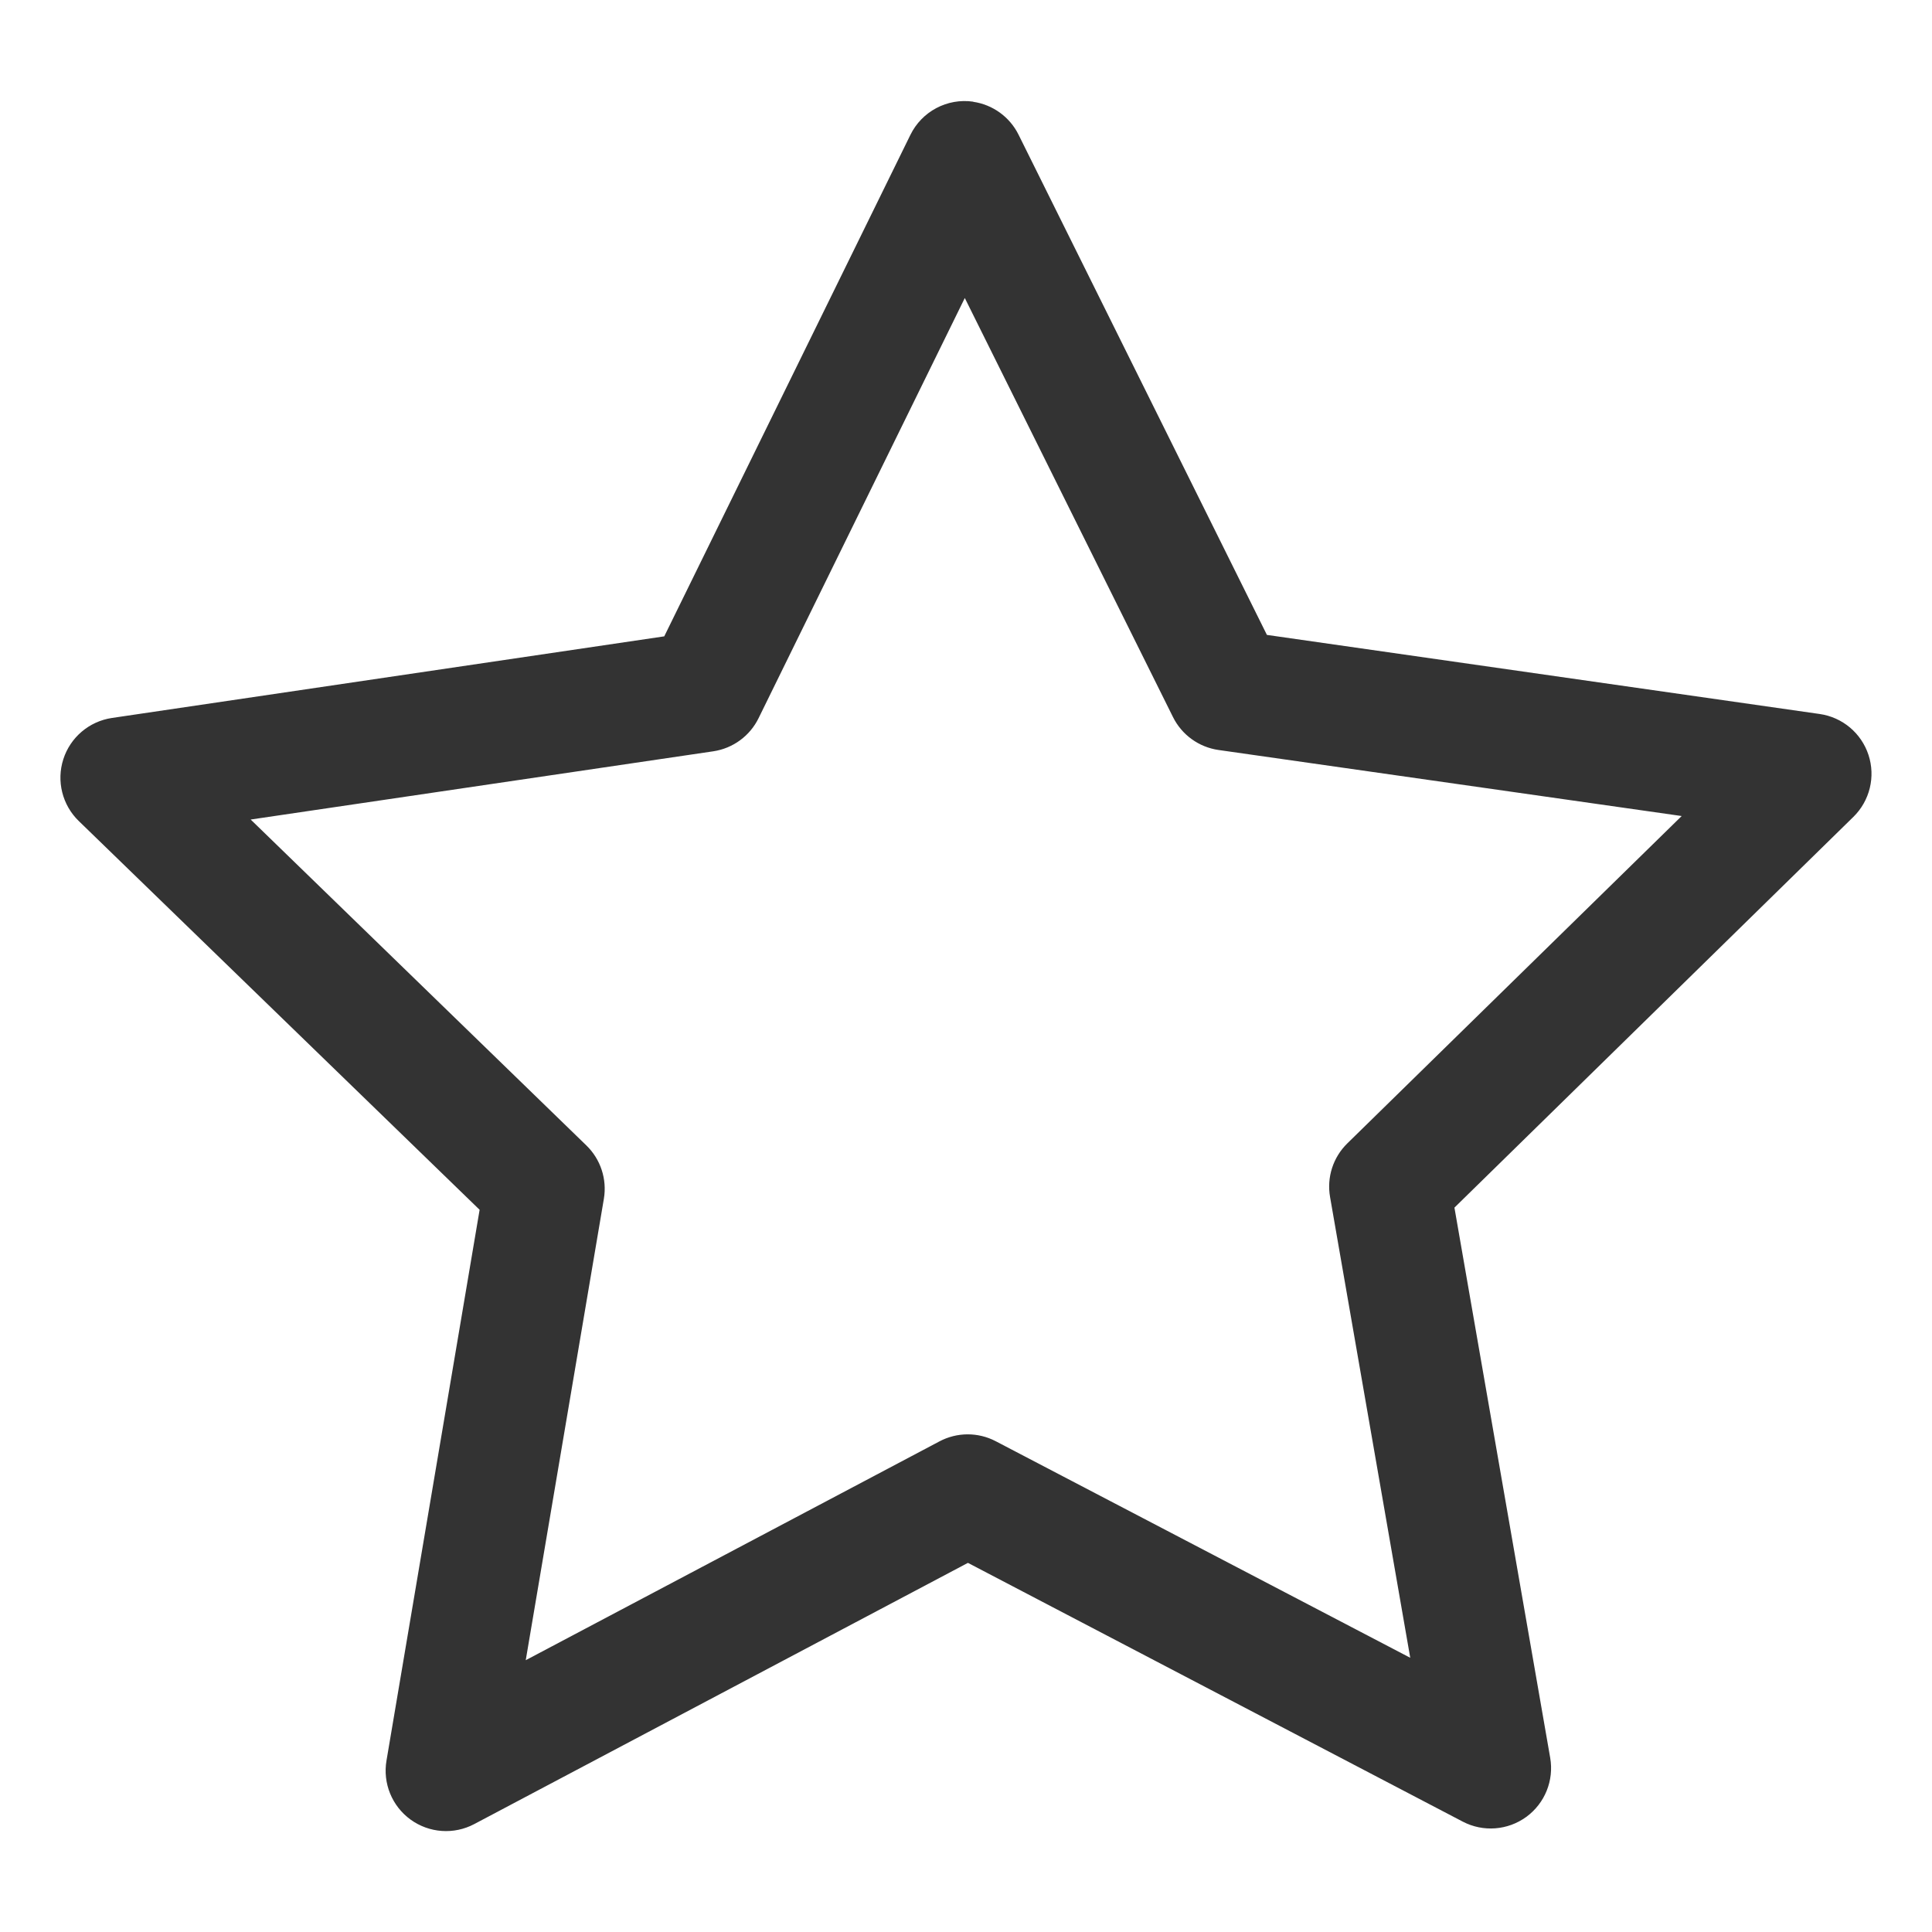
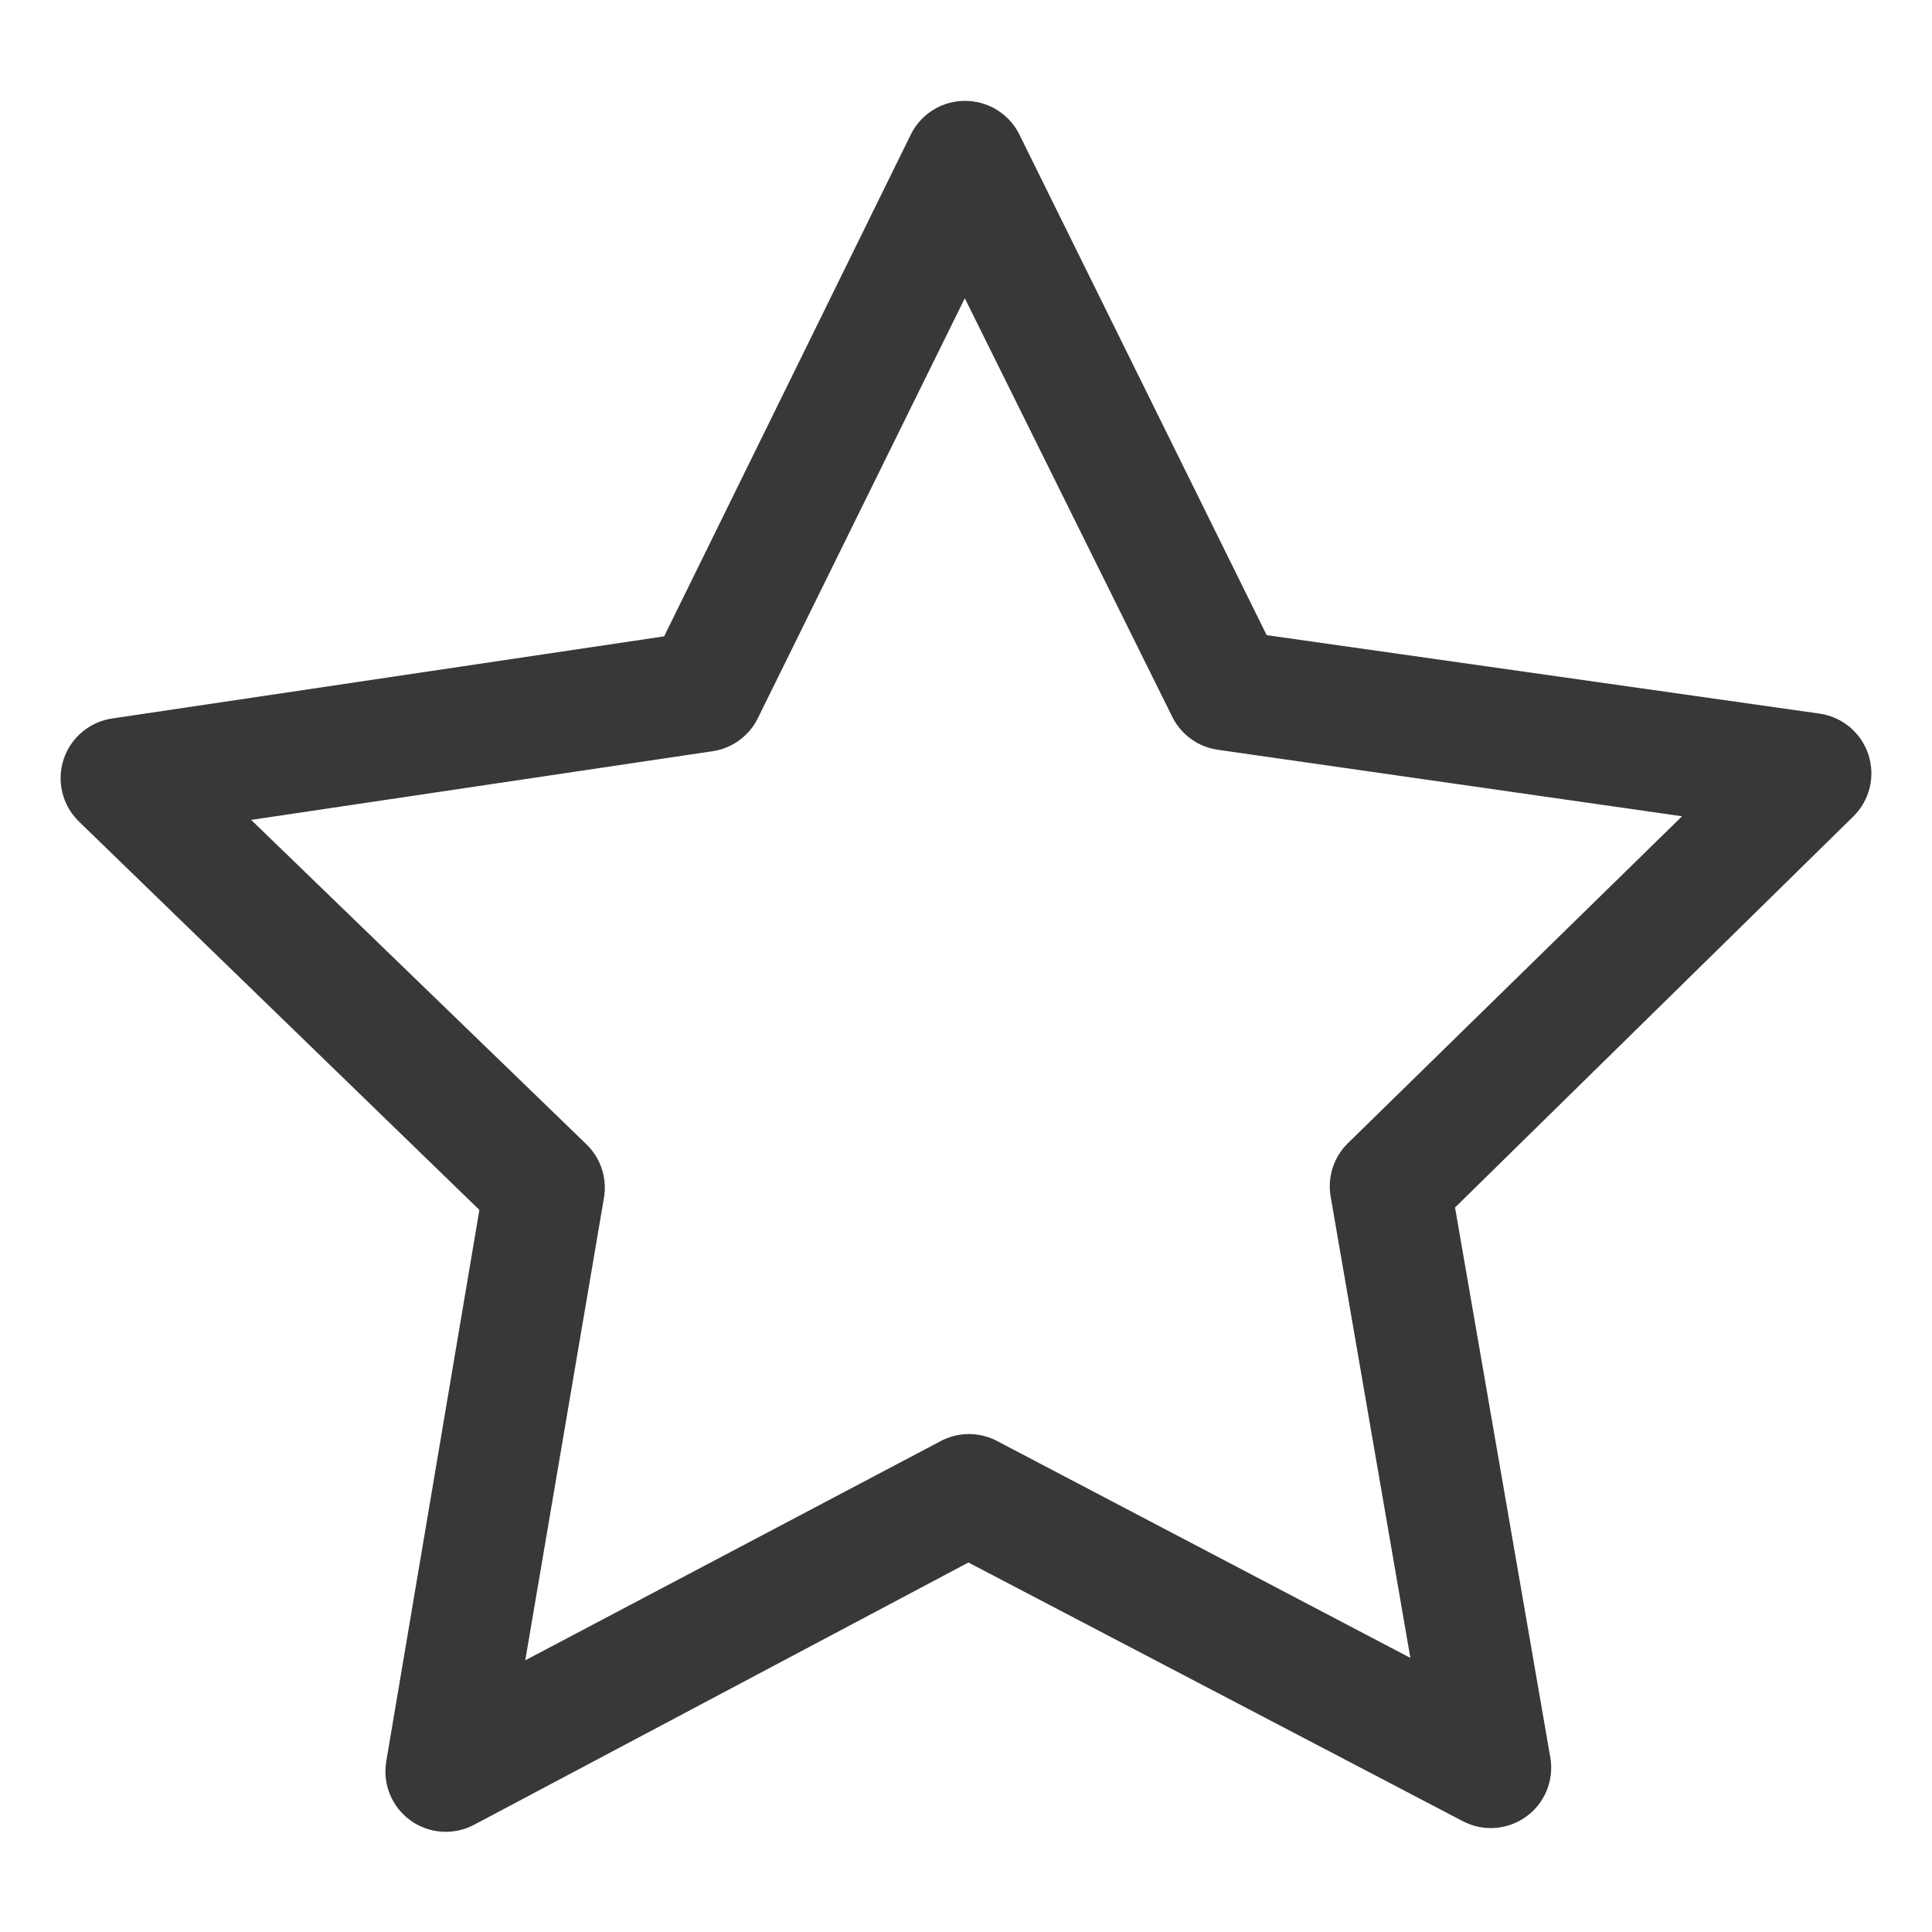
- <svg xmlns="http://www.w3.org/2000/svg" width="16" height="16" enable-background="new" version="1.1">
-   <path d="m8.06 0.842a0.5 0.5 0 0 0-0.521 0.276l-2.038 4.152-4.575 0.676a0.5 0.5 0 0 0-0.274 0.853l3.32 3.22-0.771 4.56a0.5 0.5 0 0 0 0.727 0.527l4.088-2.163 4.098 2.143a0.5 0.5 0 0 0 0.724-0.529l-0.793-4.556 3.304-3.236a0.5 0.5 0 0 0-0.279-0.852l-4.578-0.655-2.057-4.143a0.5 0.5 0 0 0-0.376-0.272zm-0.07 1.626 1.724 3.47a0.5 0.5 0 0 0 0.377 0.273l3.836 0.547-2.769 2.711a0.5 0.5 0 0 0-0.143 0.444l0.664 3.816-3.434-1.794a0.5 0.5 0 0 0-0.465 0.002l-3.426 1.812 0.647-3.821a0.5 0.5 0 0 0-0.145-0.442l-2.78-2.699 3.831-0.565a0.5 0.5 0 0 0 0.376-0.276z" color="#000000" color-rendering="auto" dominant-baseline="auto" enable-background="accumulate" fill="#333" image-rendering="auto" shape-rendering="auto" solid-color="#000000" stop-color="#000000" style="font-feature-settings:normal;font-variant-alternates:normal;font-variant-caps:normal;font-variant-east-asian:normal;font-variant-ligatures:normal;font-variant-numeric:normal;font-variant-position:normal;font-variation-settings:normal;inline-size:0;isolation:auto;mix-blend-mode:normal;shape-margin:0;shape-padding:0;text-decoration-color:#000000;text-decoration-line:none;text-decoration-style:solid;text-indent:0;text-orientation:mixed;text-transform:none;white-space:normal" />
+ <svg xmlns="http://www.w3.org/2000/svg" width="16" height="16">
+   <g class="layer">
+     <path d="m8.06,0.84a0.5,0.5 0 0 0 -0.52,0.28l-2.04,4.15l-4.57,0.68a0.5,0.5 0 0 0 -0.28,0.85l3.32,3.22l-0.77,4.56a0.5,0.5 0 0 0 0.73,0.53l4.09,-2.17l4.09,2.14a0.5,0.5 0 0 0 0.73,-0.52l-0.79,-4.56l3.3,-3.24a0.5,0.5 0 0 0 -0.28,-0.85l-4.58,-0.65l-2.05,-4.15a0.5,0.5 0 0 0 -0.38,-0.27zm-0.07,1.63l1.72,3.47a0.5,0.5 0 0 0 0.38,0.27l3.84,0.55l-2.77,2.71a0.5,0.5 0 0 0 -0.14,0.44l0.66,3.82l-3.43,-1.8a0.5,0.5 0 0 0 -0.47,0.01l-3.43,1.81l0.65,-3.82a0.5,0.5 0 0 0 -0.14,-0.45l-2.78,-2.69l3.83,-0.57a0.5,0.5 0 0 0 0.37,-0.28l1.71,-3.47z" fill="#383838" id="svg_1" />
+   </g>
</svg>
